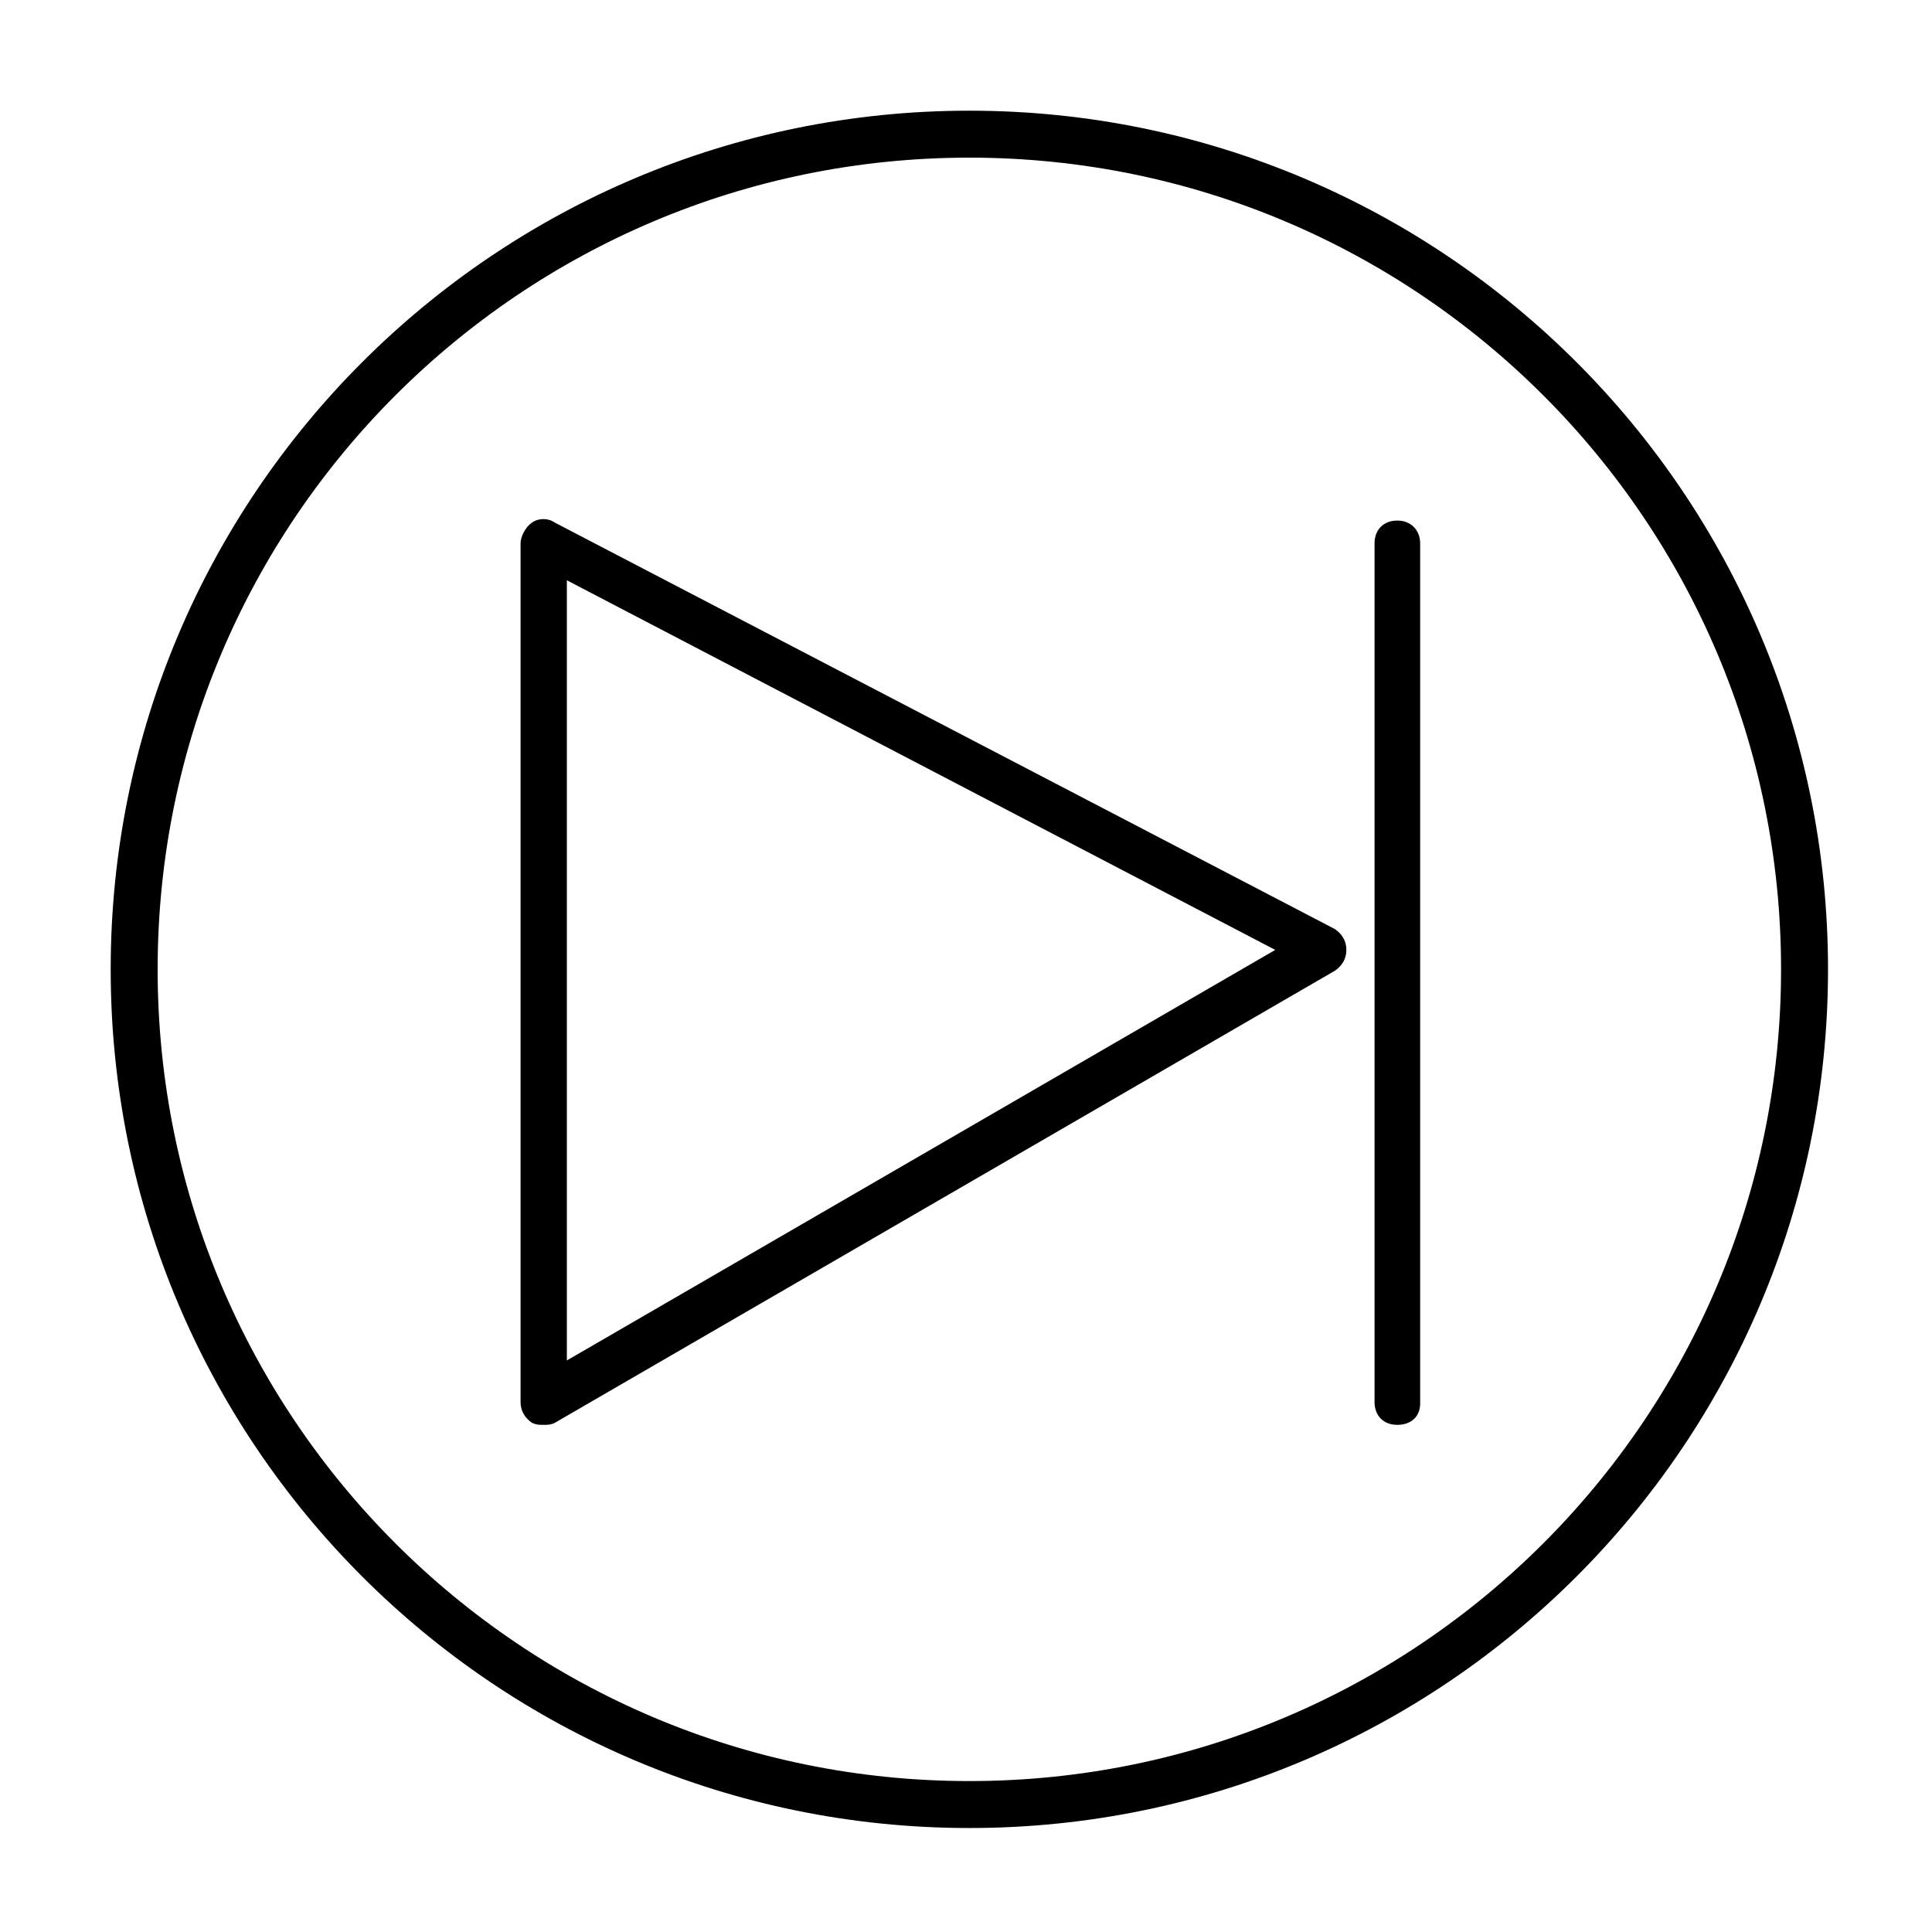
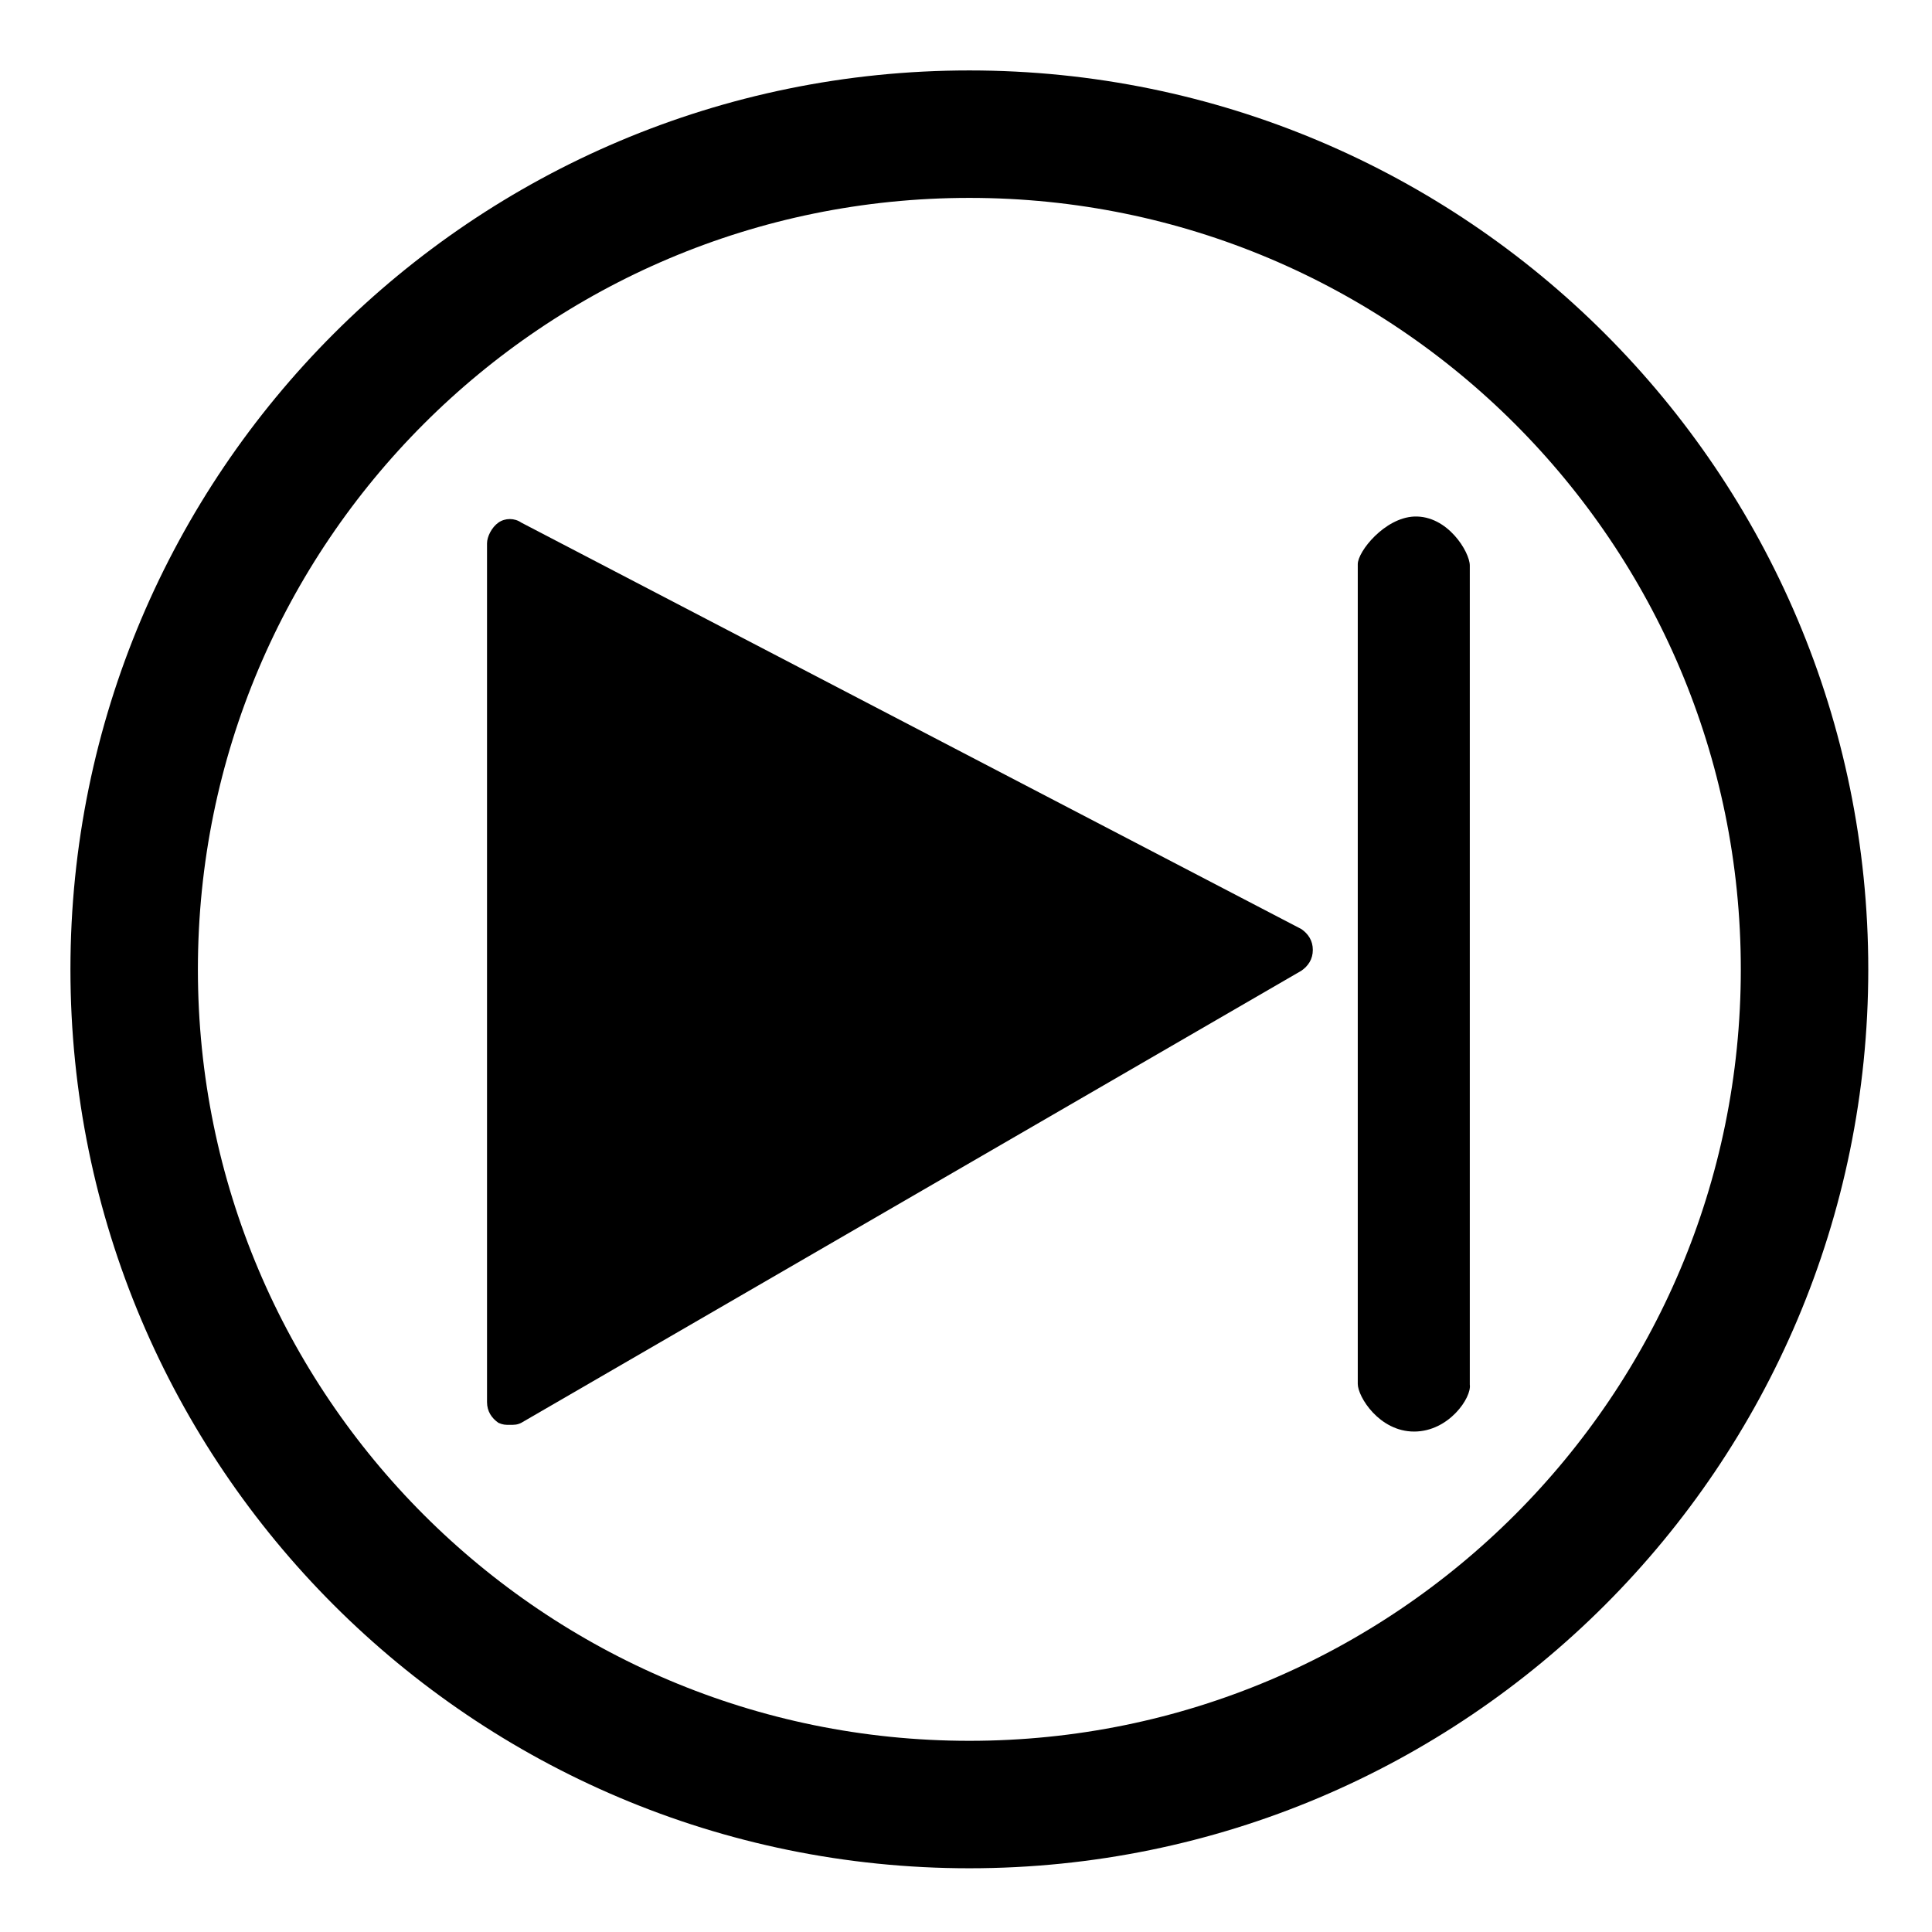
<svg xmlns="http://www.w3.org/2000/svg" version="1.1" id="Layer_1" x="0px" y="0px" viewBox="0 0 288 288" enable-background="new 0 0 288 288" xml:space="preserve">
  <g>
-     <path d="M81,212.4c-0.7,0-1,0-1.7-0.3c-1-0.7-1.7-1.7-1.7-3.1V81c0-1,0.7-2.4,1.7-3.1c1-0.7,2.4-0.7,3.4,0L199,138.5   c1,0.7,1.7,1.7,1.7,3.1c0,1.4-0.7,2.4-1.7,3.1L82.7,212.1C82.1,212.4,81.7,212.4,81,212.4z M84.5,86.5v116.3l105.6-61.2L84.5,86.5z   " />
+     <path d="M76,212.4c-0.7,0-1,0-1.7-0.3c-1-0.7-1.7-1.7-1.7-3.1V81c0-1,0.7-2.4,1.7-3.1s2.4-0.7,3.4,0L194,138.5   c1,0.7,1.7,1.7,1.7,3.1c0,1.4-0.7,2.4-1.7,3.1L77.7,212.1C77.1,212.4,76.7,212.4,76,212.4z" />
  </g>
  <g>
-     <path d="M208.3,212.4c-2.1,0-3.4-1.4-3.4-3.4V81c0-2.1,1.4-3.4,3.4-3.4s3.4,1.4,3.4,3.4v128C211.8,211.1,210.4,212.4,208.3,212.4z" />
+     <path d="M210.8,213.4c-5.2,0-8.4-5.2-8.4-7.1V84.1c0-1.9,4-6.9,8.4-7.1c5-0.2,8.3,5.3,8.3,7.3v122.1   C219.4,208.3,216,213.4,210.8,213.4z" />
  </g>
-   <circle fill="none" stroke="#000000" stroke-width="7" stroke-miterlimit="10" cx="144.5" cy="144.5" r="124.5" />
+   <circle fill="none" stroke="#000000" stroke-width="19" stroke-miterlimit="10" cx="144.5" cy="144.5" r="124.5" />
</svg>
